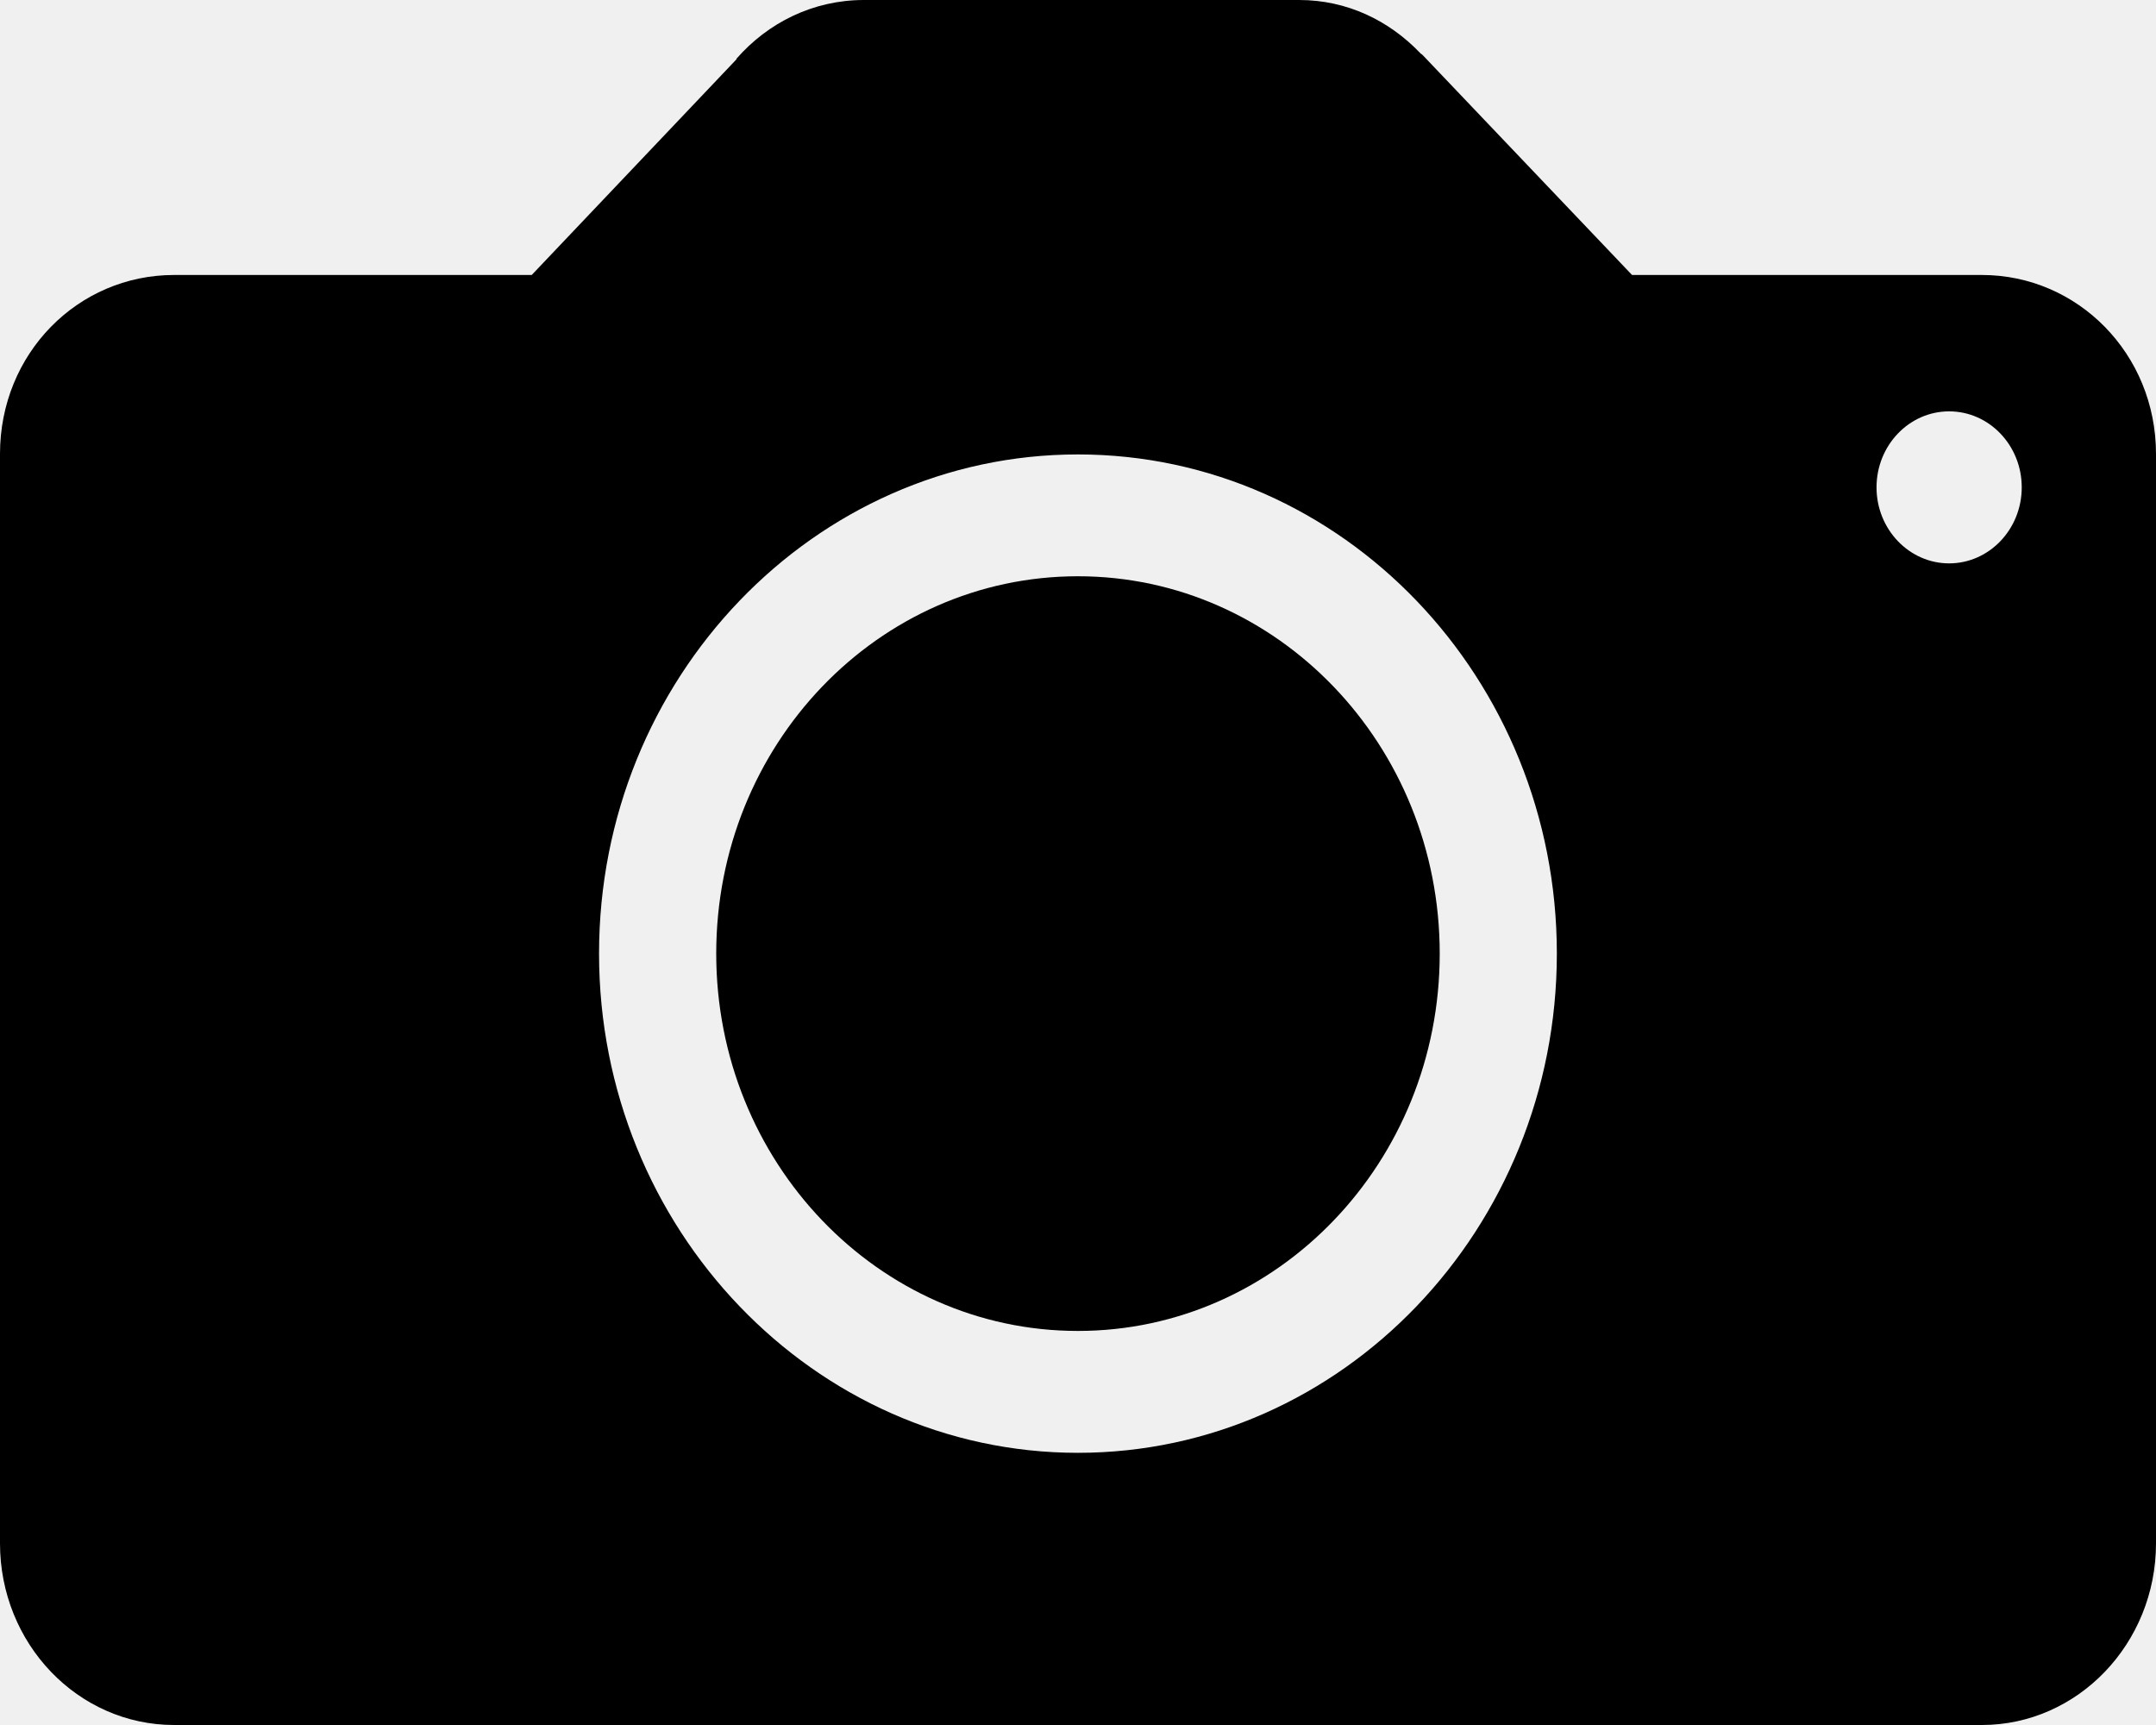
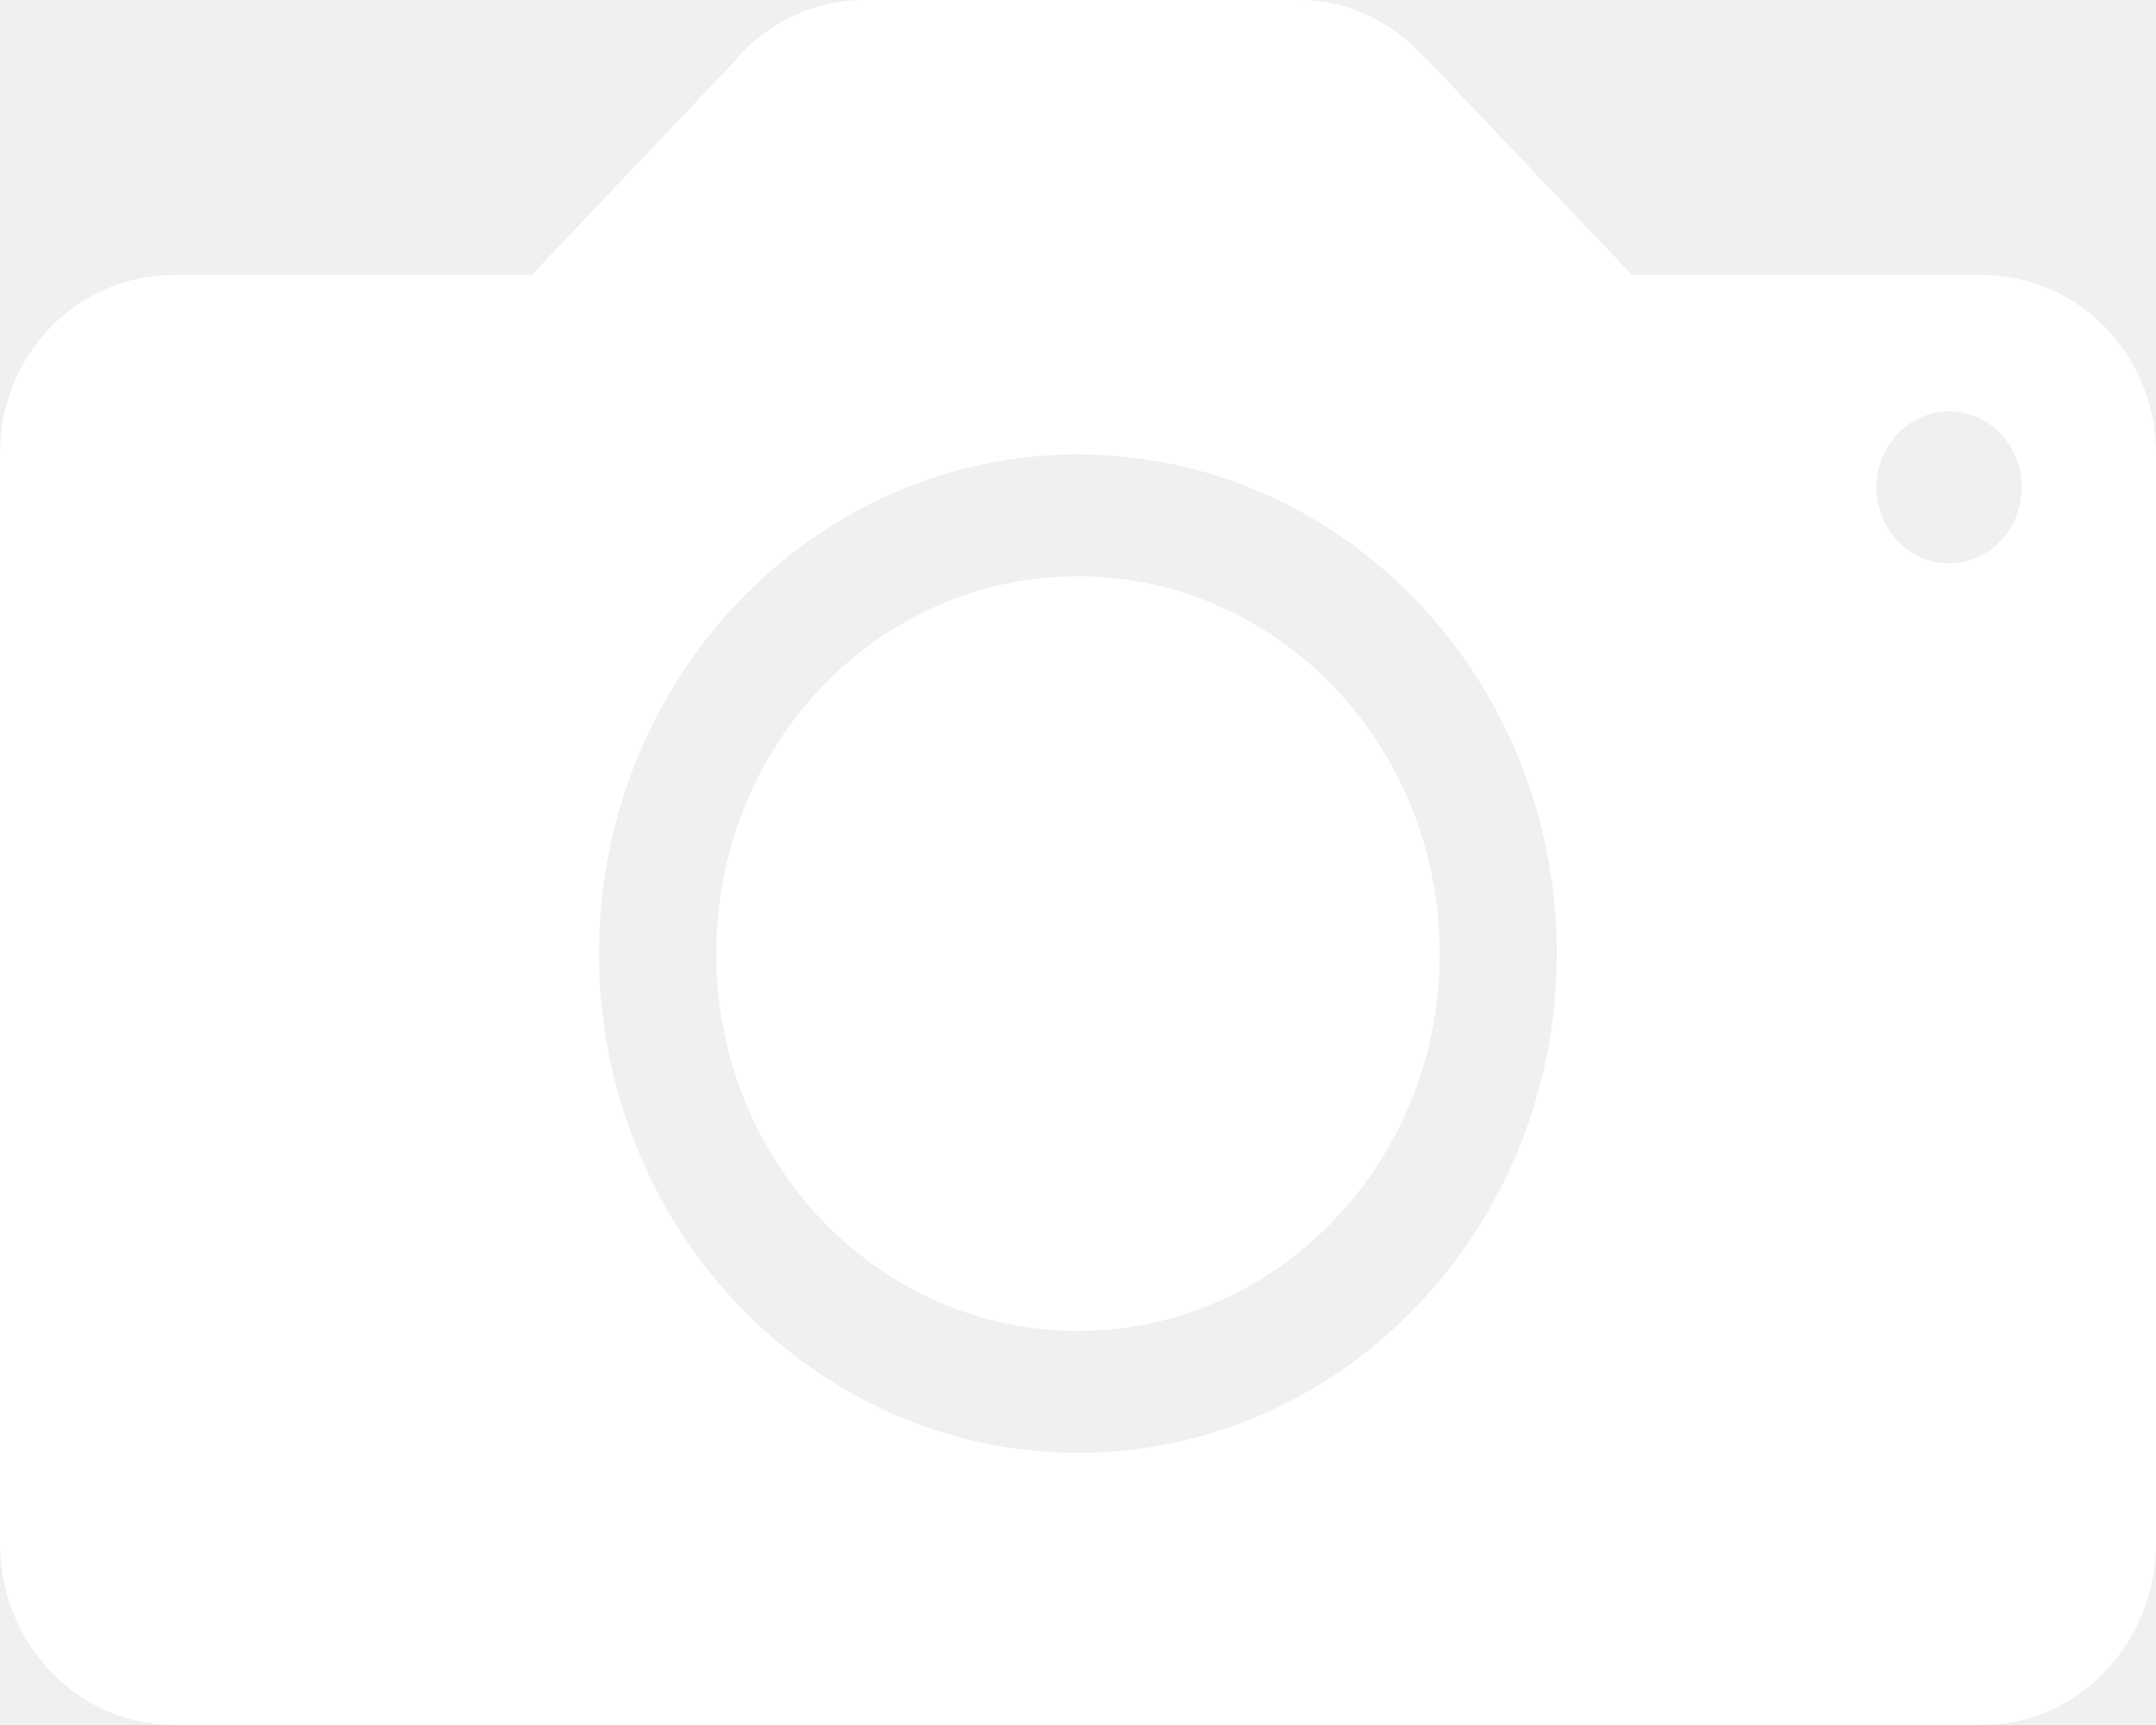
<svg xmlns="http://www.w3.org/2000/svg" version="1.1" id="Layer_1" x="0px" y="0px" width="40px" height="32px" viewBox="0 0 40 32" enable-background="new 0 0 40 32" xml:space="preserve">
  <g>
-     <path d="M36.769,5.101h-6.49l-3.885-4.08c0,0-0.02-0.02-0.028-0.02l-0.021-0.021l0,0C25.769,0.38,24.99,0,24.104,0h-8.076   c-0.942,0-1.779,0.42-2.365,1.09v0.011l-3.798,4H3.231C1.442,5.101,0,6.56,0,8.42v20.21C0,30.489,1.442,32,3.231,32h33.539   C38.548,32,40,30.489,40,28.63V8.42C39.999,6.562,38.547,5.101,36.769,5.101z M19.999,26.951c-4.895,0-8.885-4.161-8.885-9.261   c0-5.109,3.99-9.26,8.885-9.26c4.904,0,8.885,4.15,8.885,9.26C28.884,22.79,24.903,26.951,19.999,26.951z M36.162,10.451   c-0.74,0-1.347-0.63-1.347-1.41s0.605-1.41,1.347-1.41s1.347,0.629,1.347,1.41C37.509,9.821,36.903,10.451,36.162,10.451z" />
-     <path d="M19.999,10.69c-3.711,0-6.711,3.131-6.711,7c0,3.86,3,7,6.711,7c3.702,0,6.712-3.131,6.712-7S23.701,10.69,19.999,10.69z" />
+     <path fill="#fff" d="M36.769,5.101h-6.49l-3.885-4.08c0,0-0.02-0.02-0.028-0.02l-0.021-0.021l0,0C25.769,0.38,24.99,0,24.104,0h-8.076   c-0.942,0-1.779,0.42-2.365,1.09v0.011l-3.798,4H3.231C1.442,5.101,0,6.56,0,8.42v20.21C0,30.489,1.442,32,3.231,32h33.539   C38.548,32,40,30.489,40,28.63V8.42C39.999,6.562,38.547,5.101,36.769,5.101z M19.999,26.951c-4.895,0-8.885-4.161-8.885-9.261   c0-5.109,3.99-9.26,8.885-9.26c4.904,0,8.885,4.15,8.885,9.26C28.884,22.79,24.903,26.951,19.999,26.951z M36.162,10.451   c-0.74,0-1.347-0.63-1.347-1.41s0.605-1.41,1.347-1.41s1.347,0.629,1.347,1.41C37.509,9.821,36.903,10.451,36.162,10.451z" />
+     <path fill="#fff" d="M19.999,10.69c-3.711,0-6.711,3.131-6.711,7c0,3.86,3,7,6.711,7c3.702,0,6.712-3.131,6.712-7S23.701,10.69,19.999,10.69z" />
  </g>
</svg>
